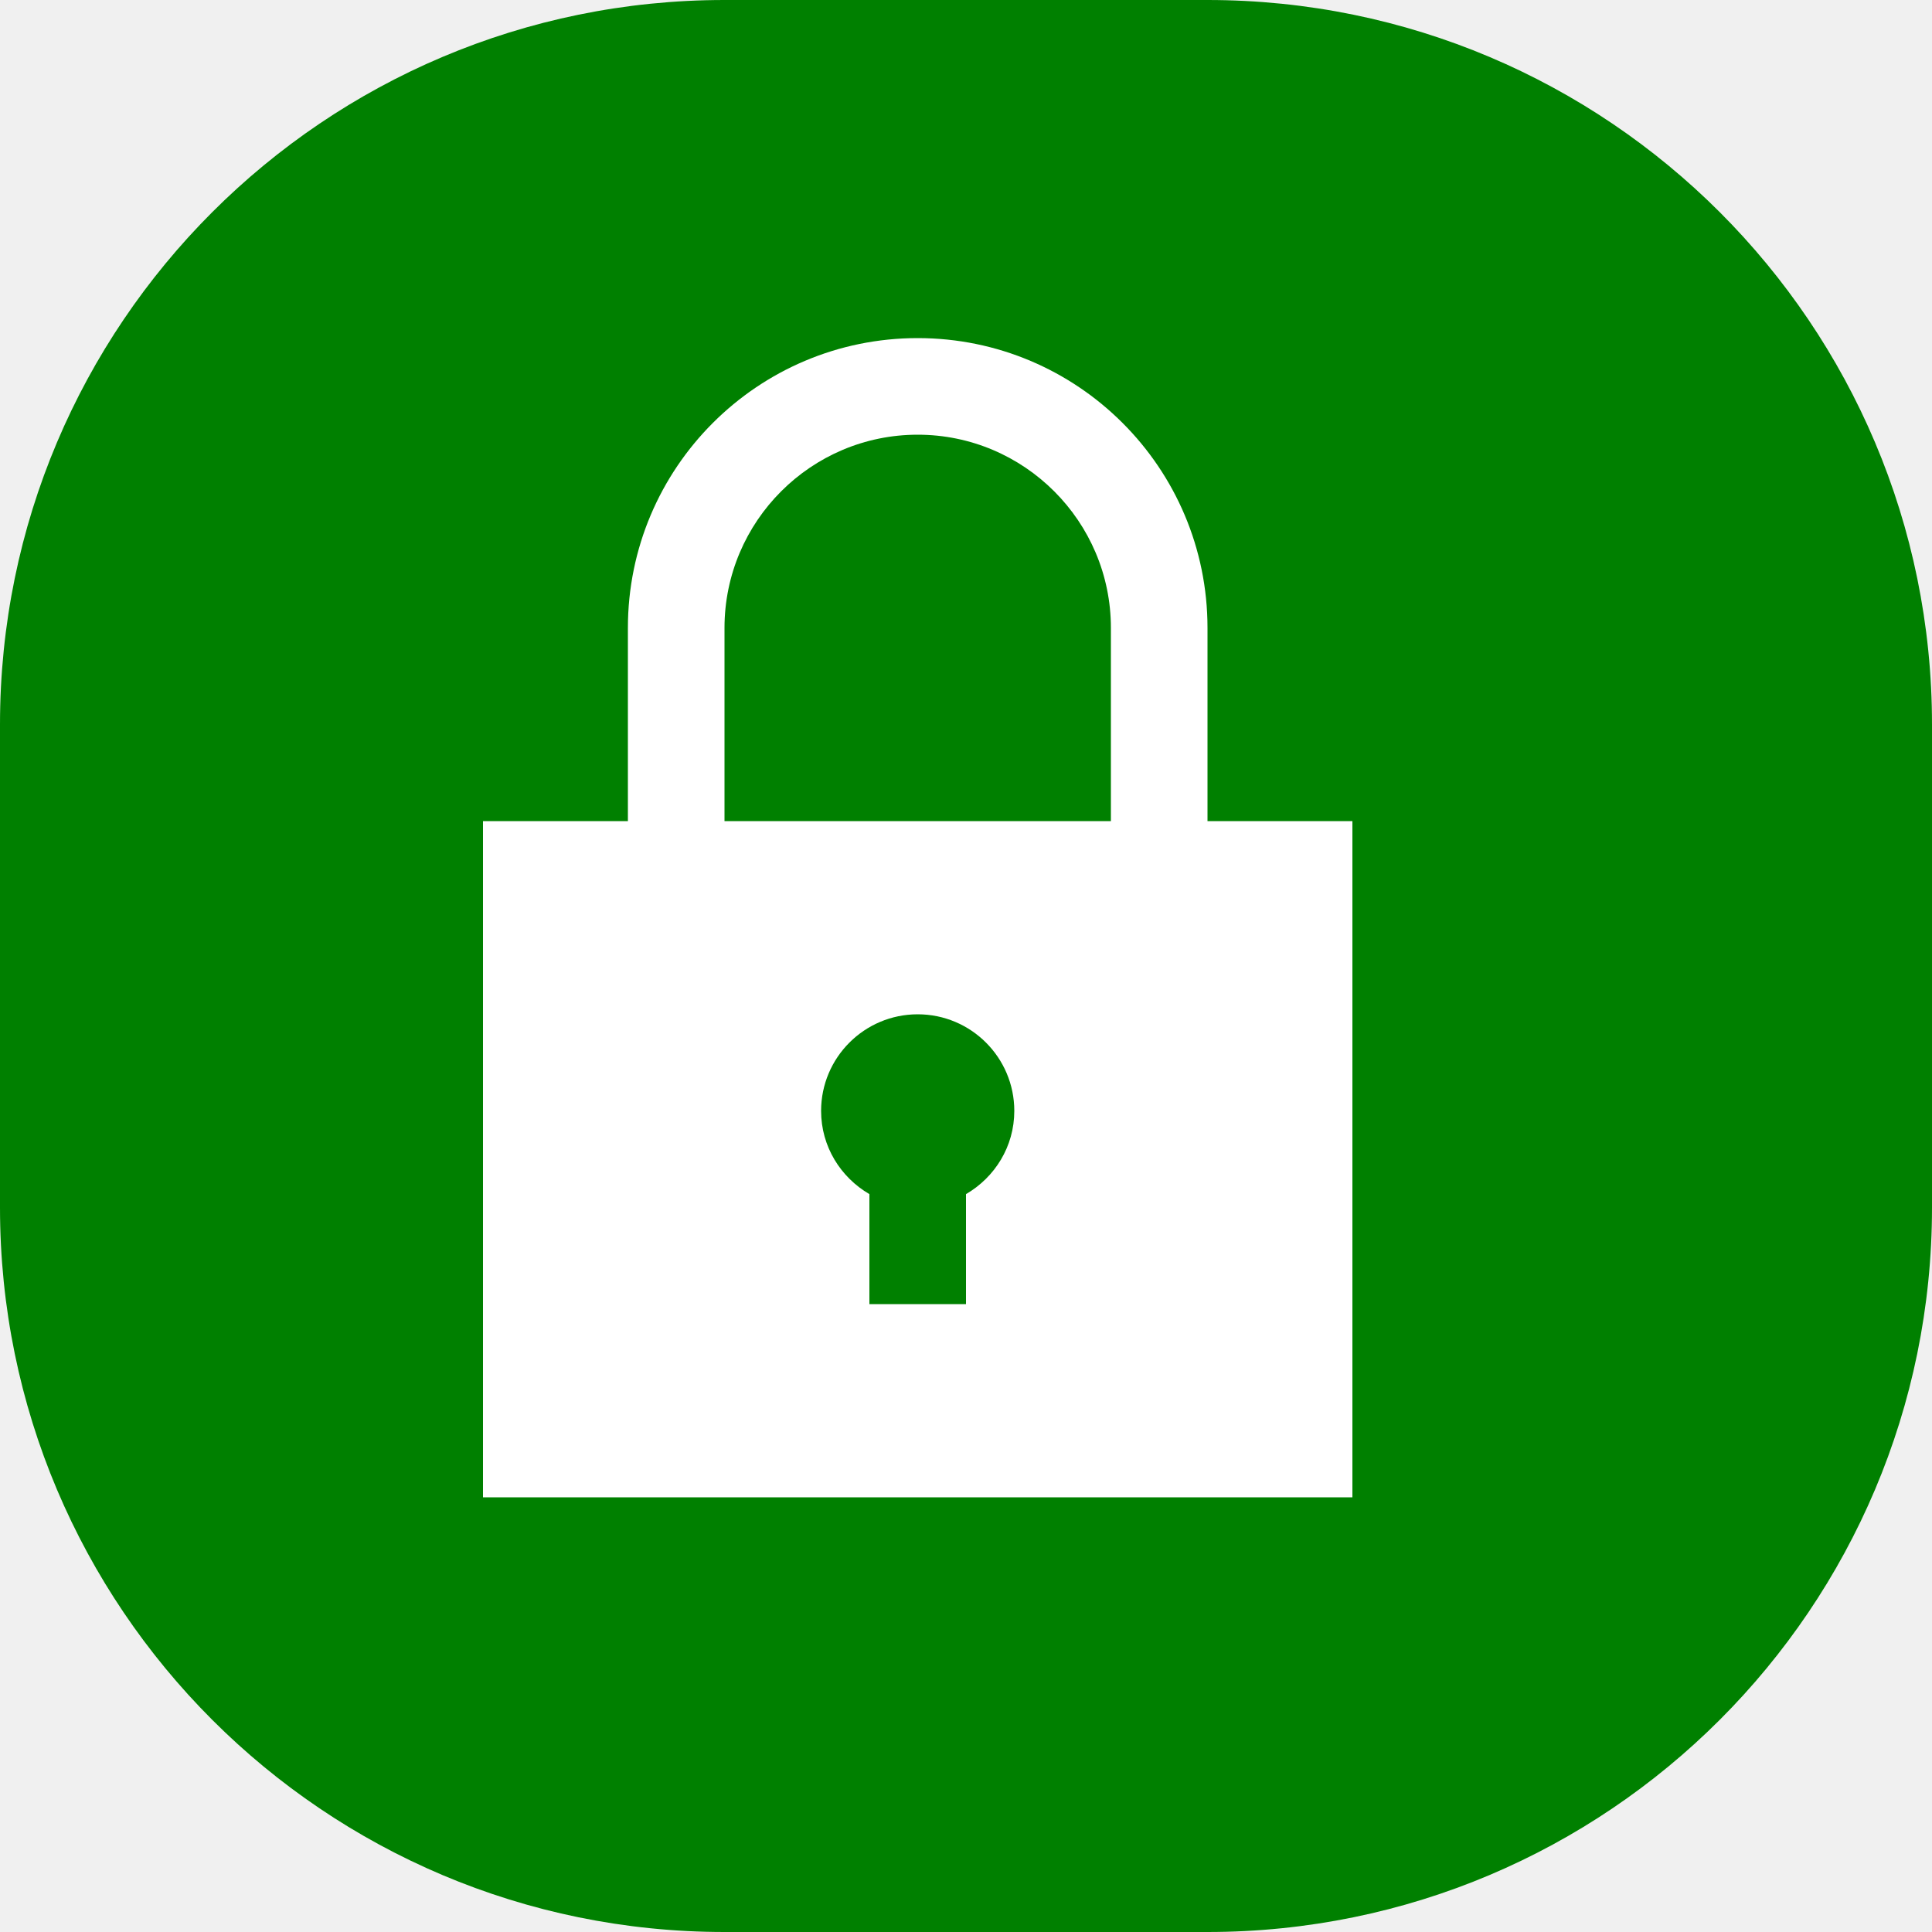
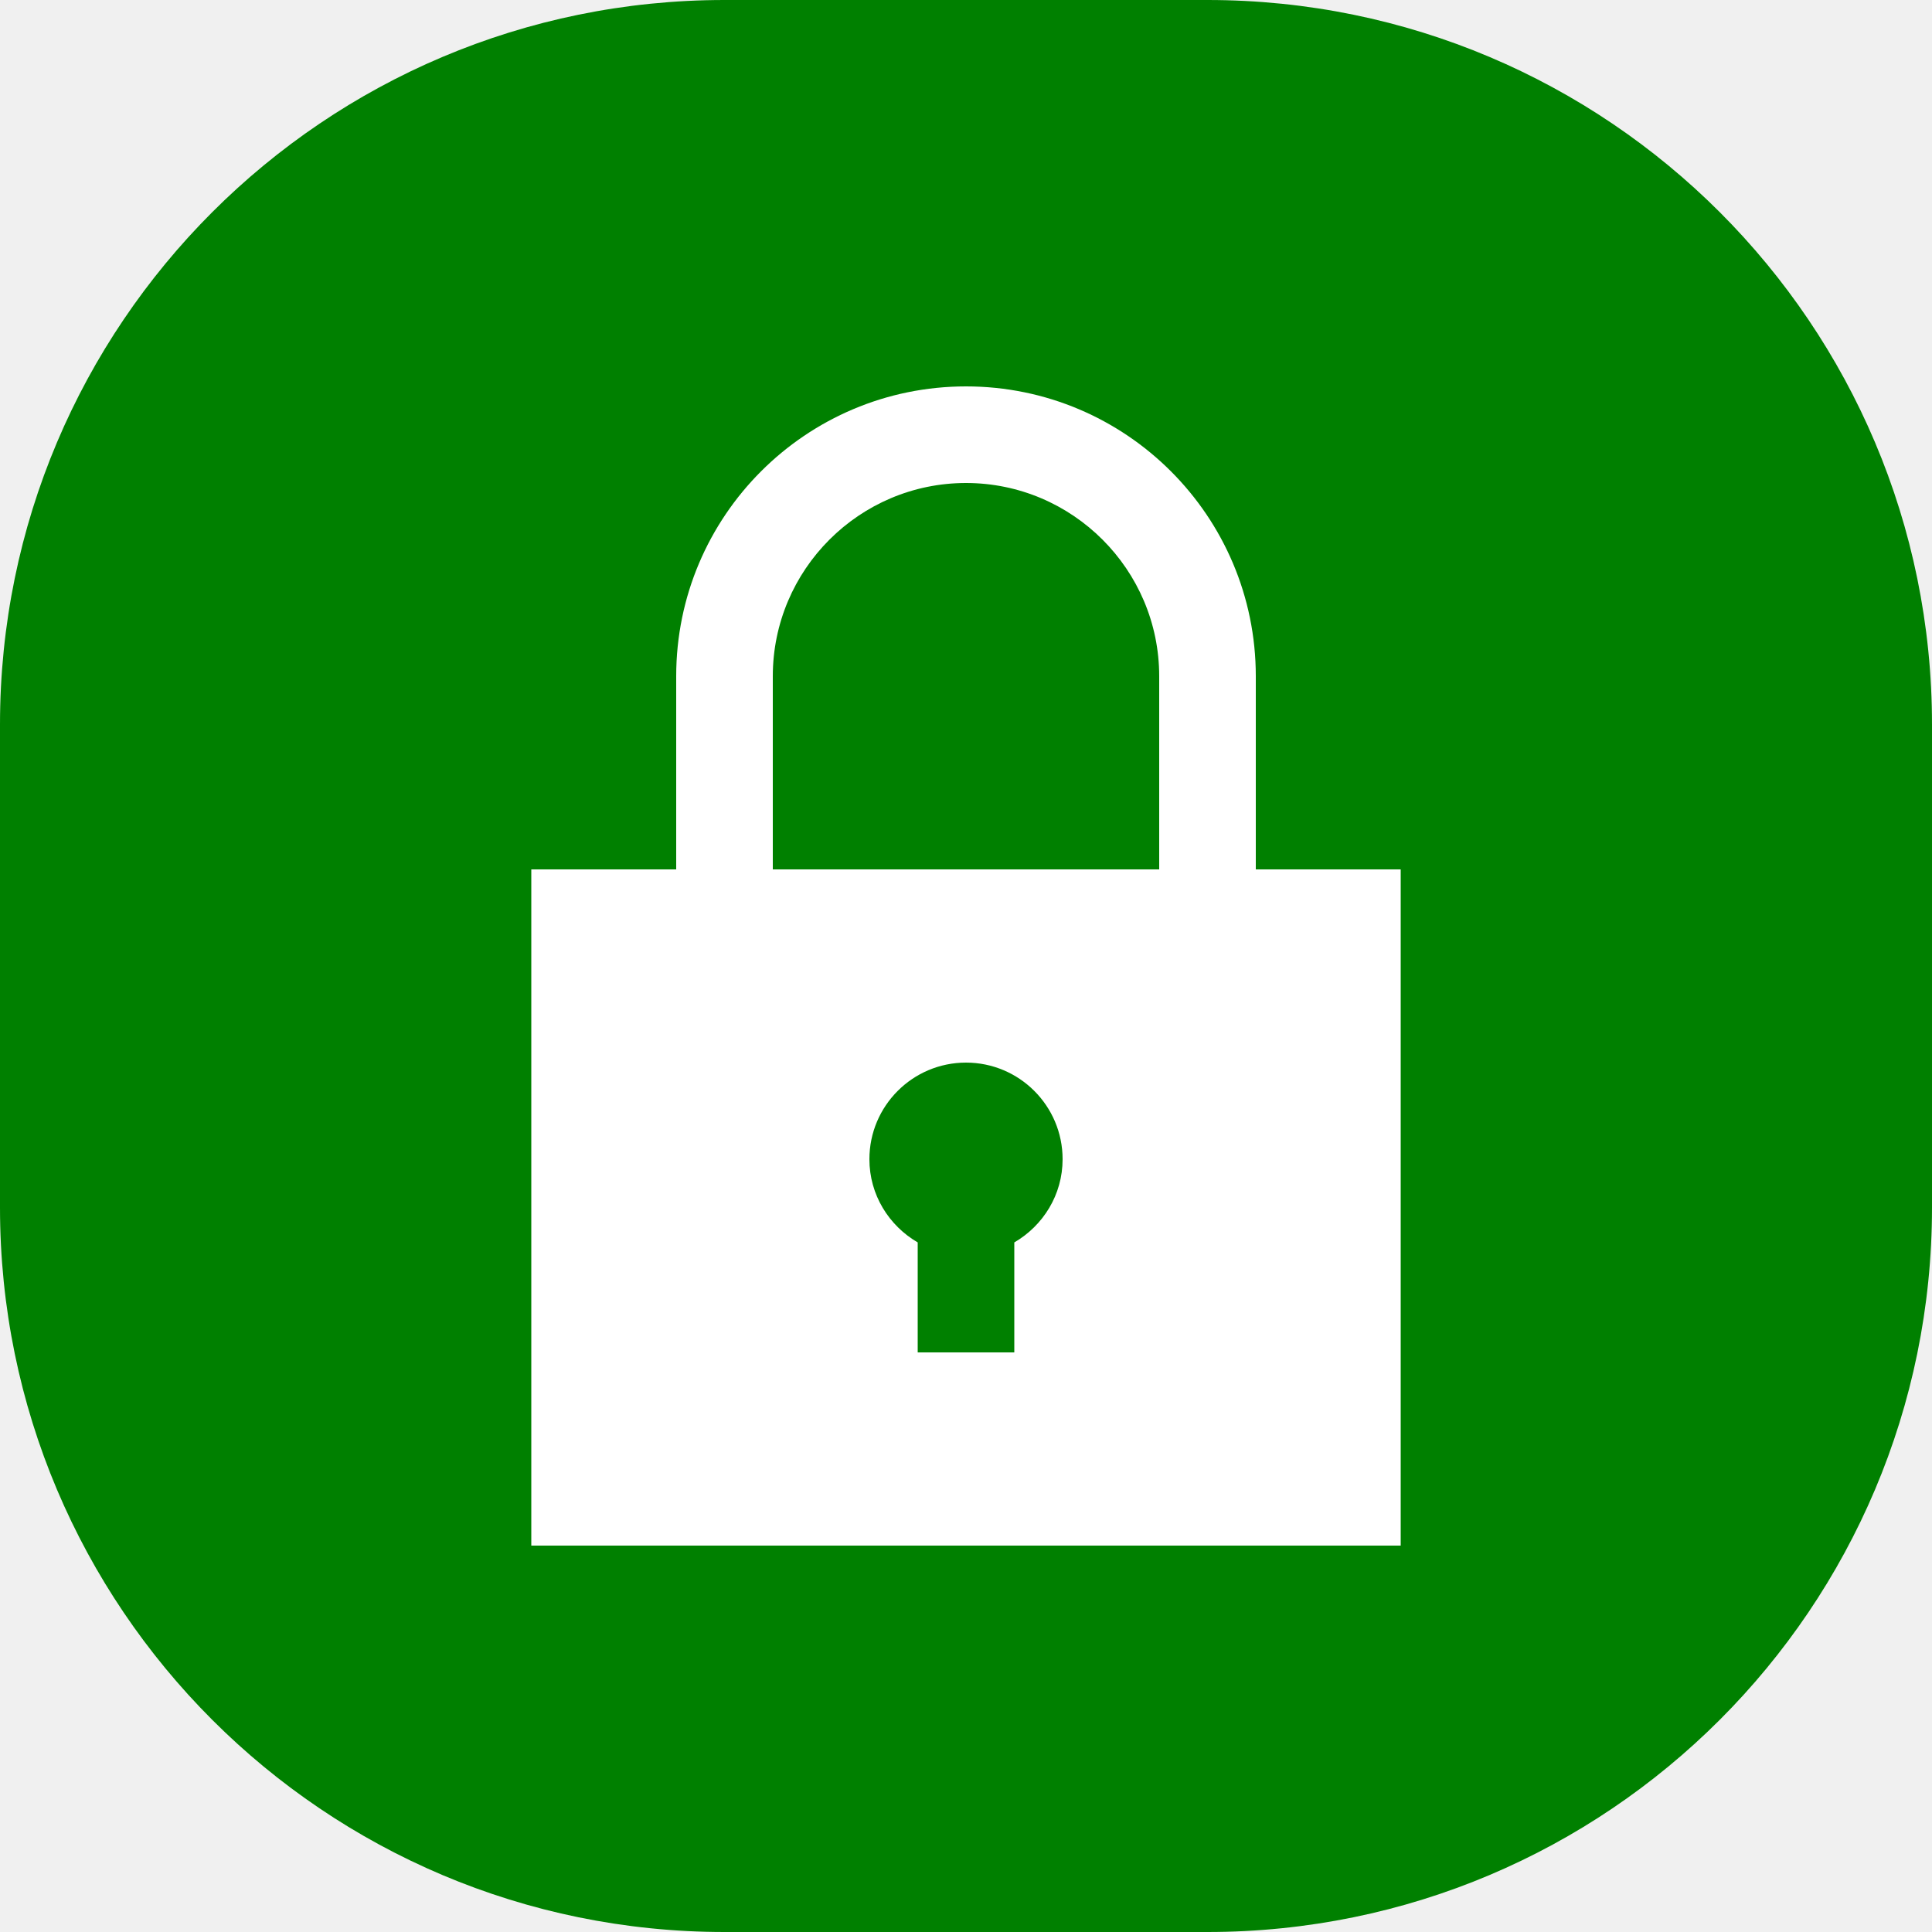
<svg xmlns="http://www.w3.org/2000/svg" viewBox="0 0 40 40">
  <rect fill="green " x="0" y="0" width="40" height="40" rx="15" ry="15" />
-   <path d="M18 10v-4c0-3.313-2.687-6-6-6s-6 2.687-6 6v4h-3v14h18v-14h-3zm-5 7.723v2.277h-2v-2.277c-.595-.347-1-.984-1-1.723 0-1.104.896-2 2-2s2 .896 2 2c0 .738-.404 1.376-1 1.723zm-5-7.723v-4c0-2.206 1.794-4 4-4 2.205 0 4 1.794 4 4v4h-8z" transform="translate(7, 7)" fill="white" />
+   <path d="M18 10v-4c0-3.313-2.687-6-6-6s-6 2.687-6 6v4h-3v14h18v-14h-3zm-5 7.723v2.277h-2v-2.277c-.595-.347-1-.984-1-1.723 0-1.104.896-2 2-2s2 .896 2 2c0 .738-.404 1.376-1 1.723zm-5-7.723v-4c0-2.206 1.794-4 4-4 2.205 0 4 1.794 4 4v4h-8z" transform="translate(8, 8)" fill="white" />
</svg>
